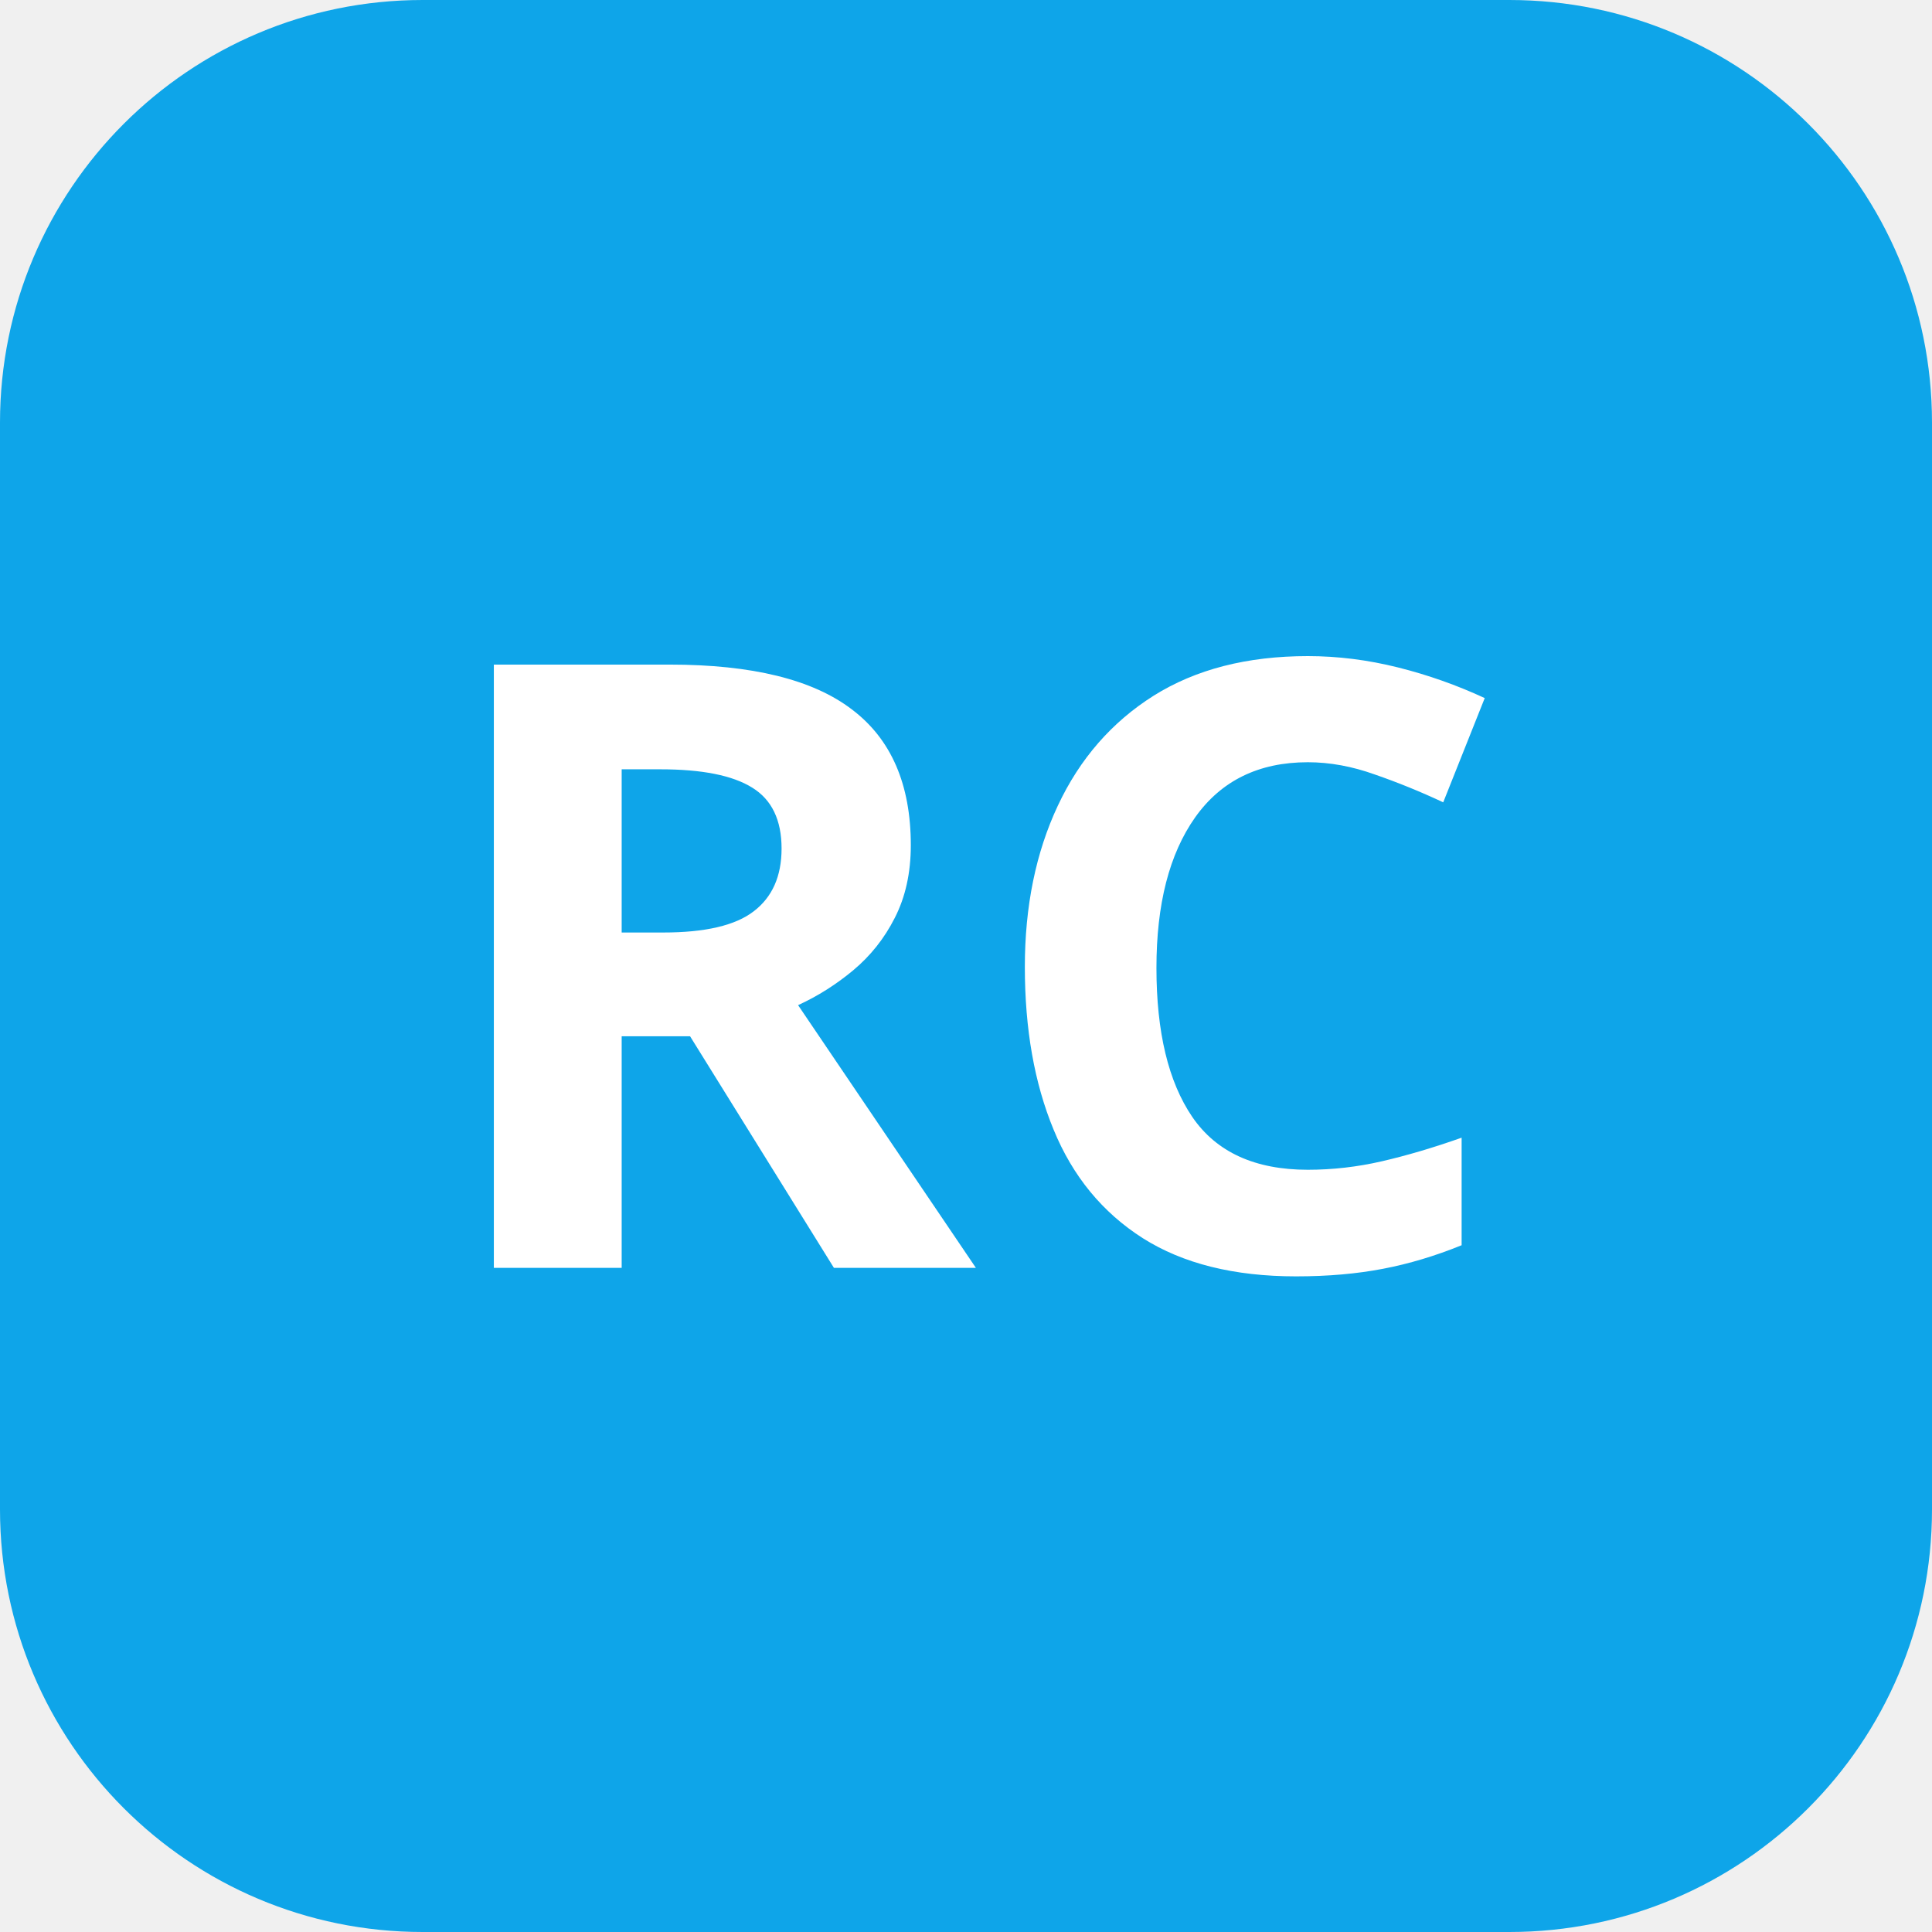
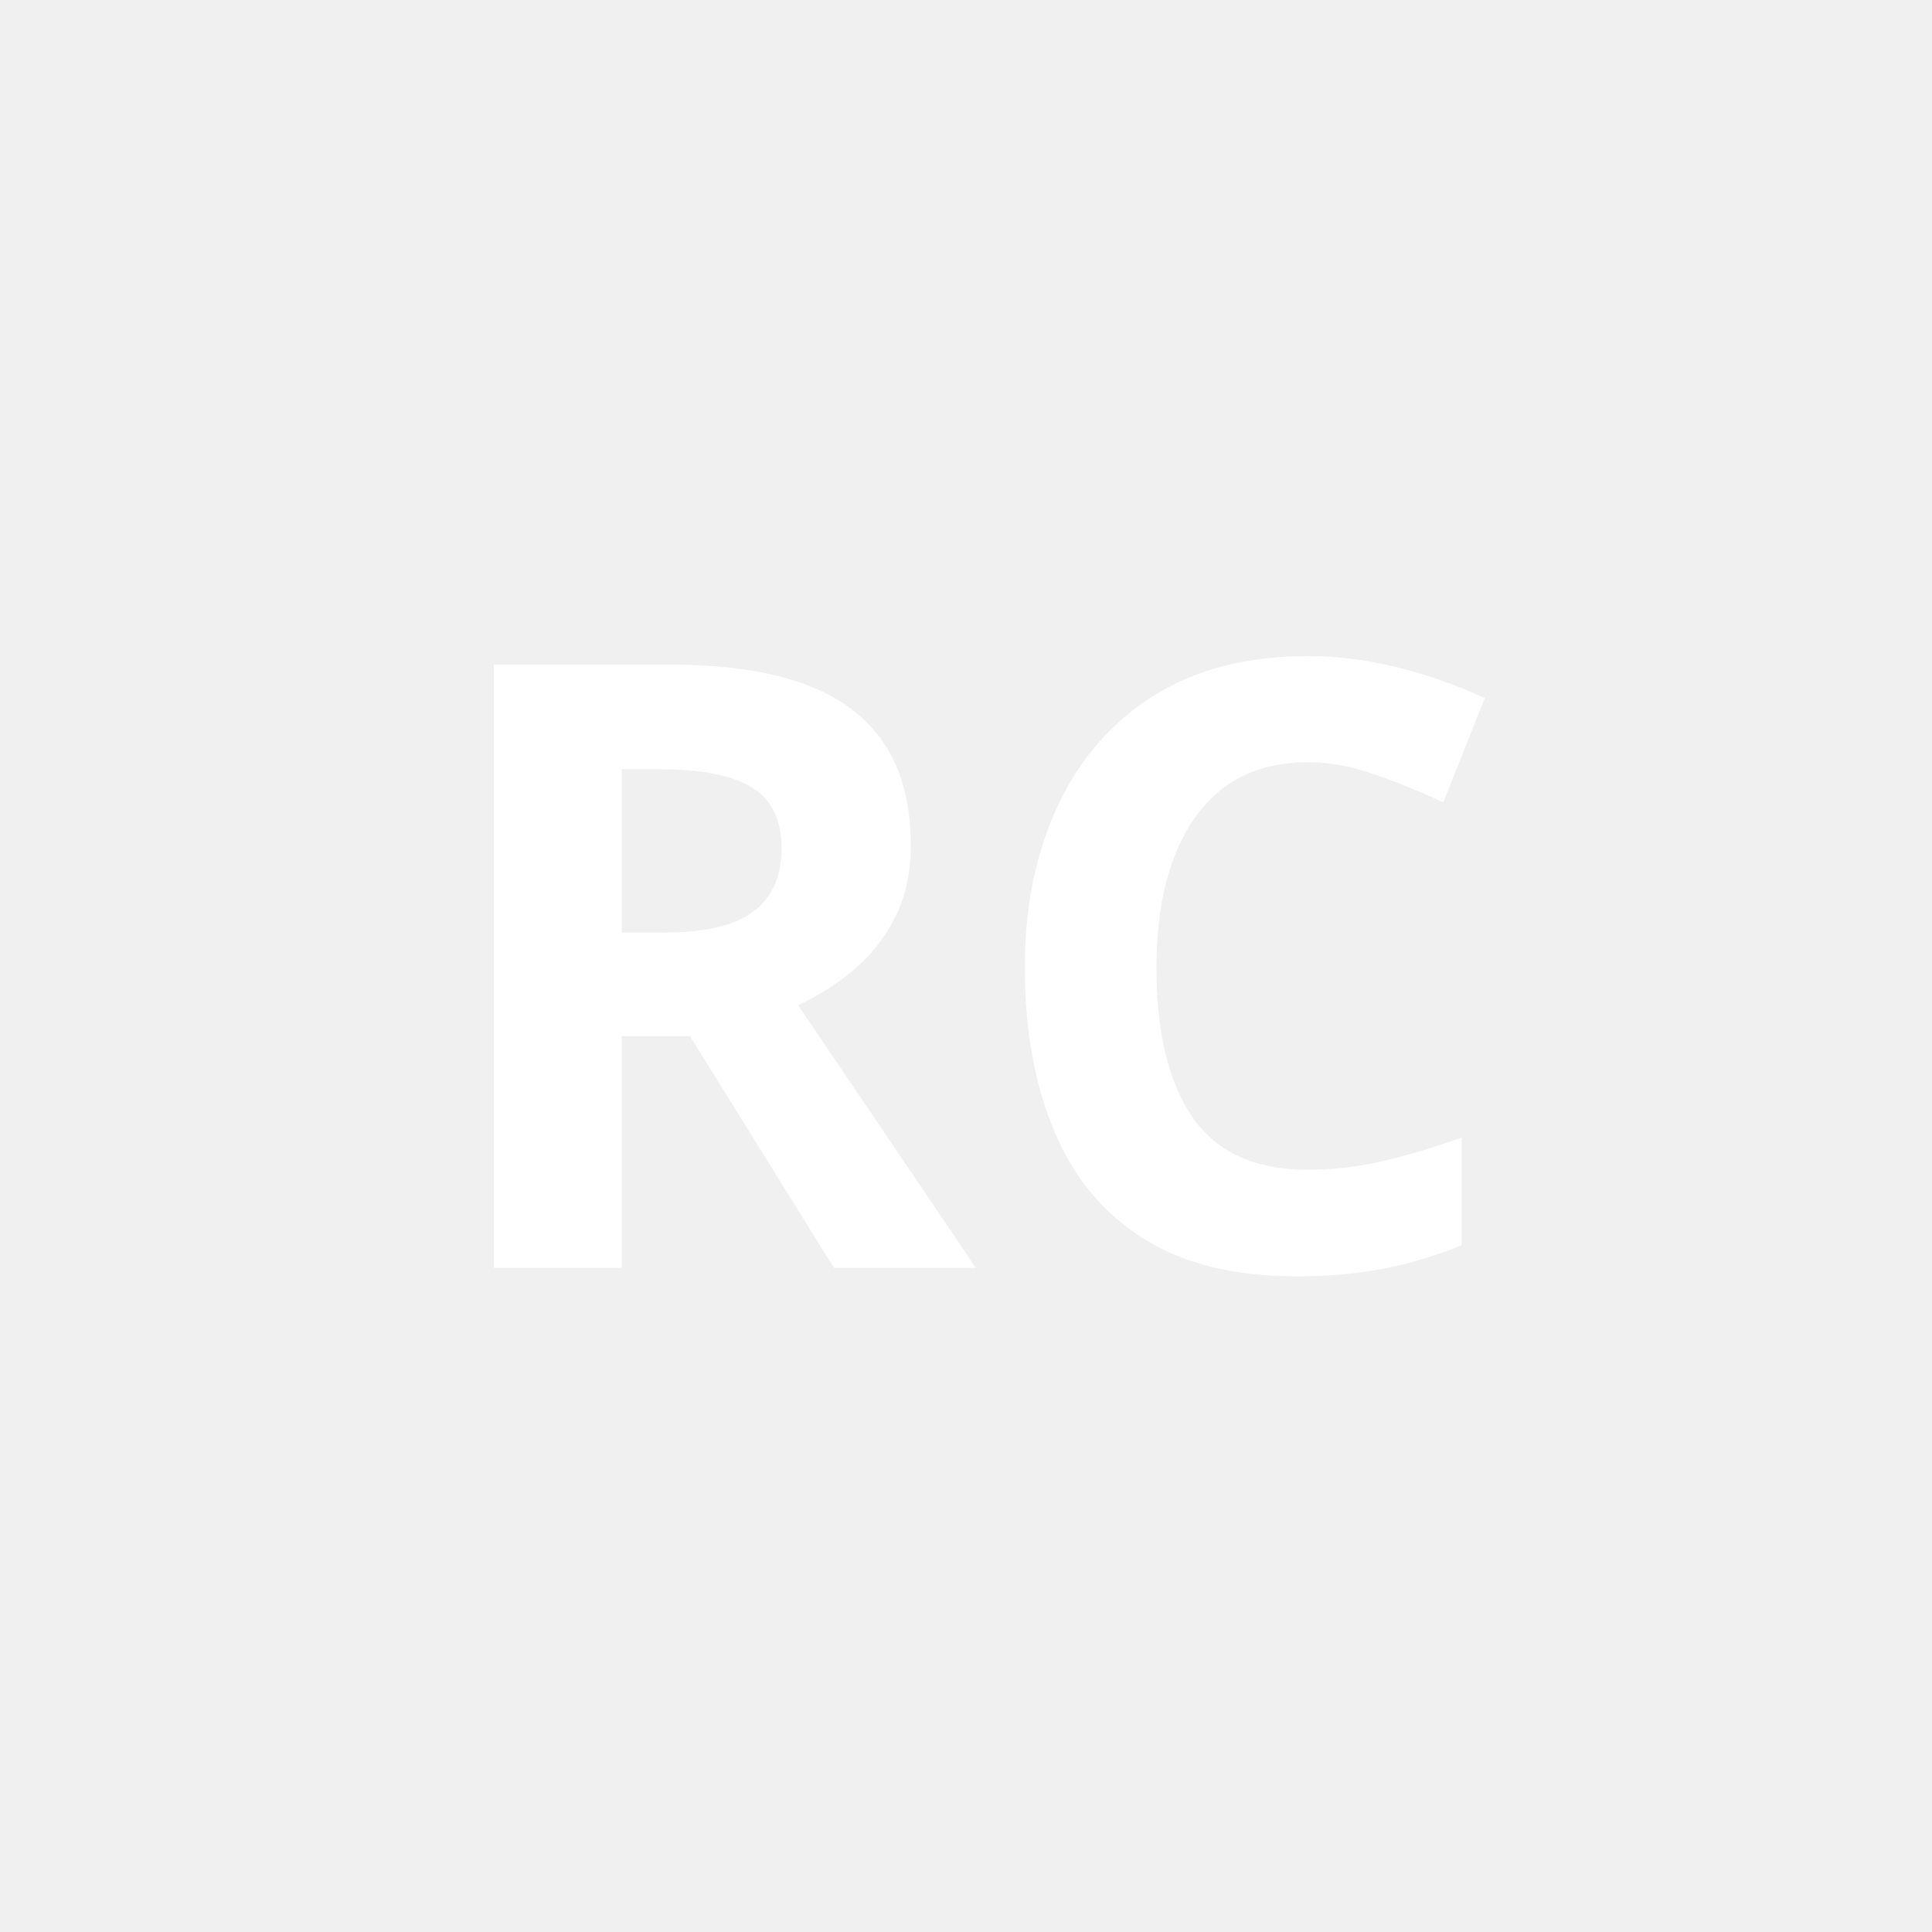
- <svg xmlns="http://www.w3.org/2000/svg" viewBox="0 0 64 64">
-   <rect width="64" height="64" rx="14" fill="#0ea5e9" />
+ <svg xmlns="http://www.w3.org/2000/svg" role="img" viewBox="0 0 64 64">
  <text x="32" y="42" text-anchor="middle" font-family="system-ui,sans-serif" font-weight="700" font-size="28" fill="#fff">RC</text>
</svg>
